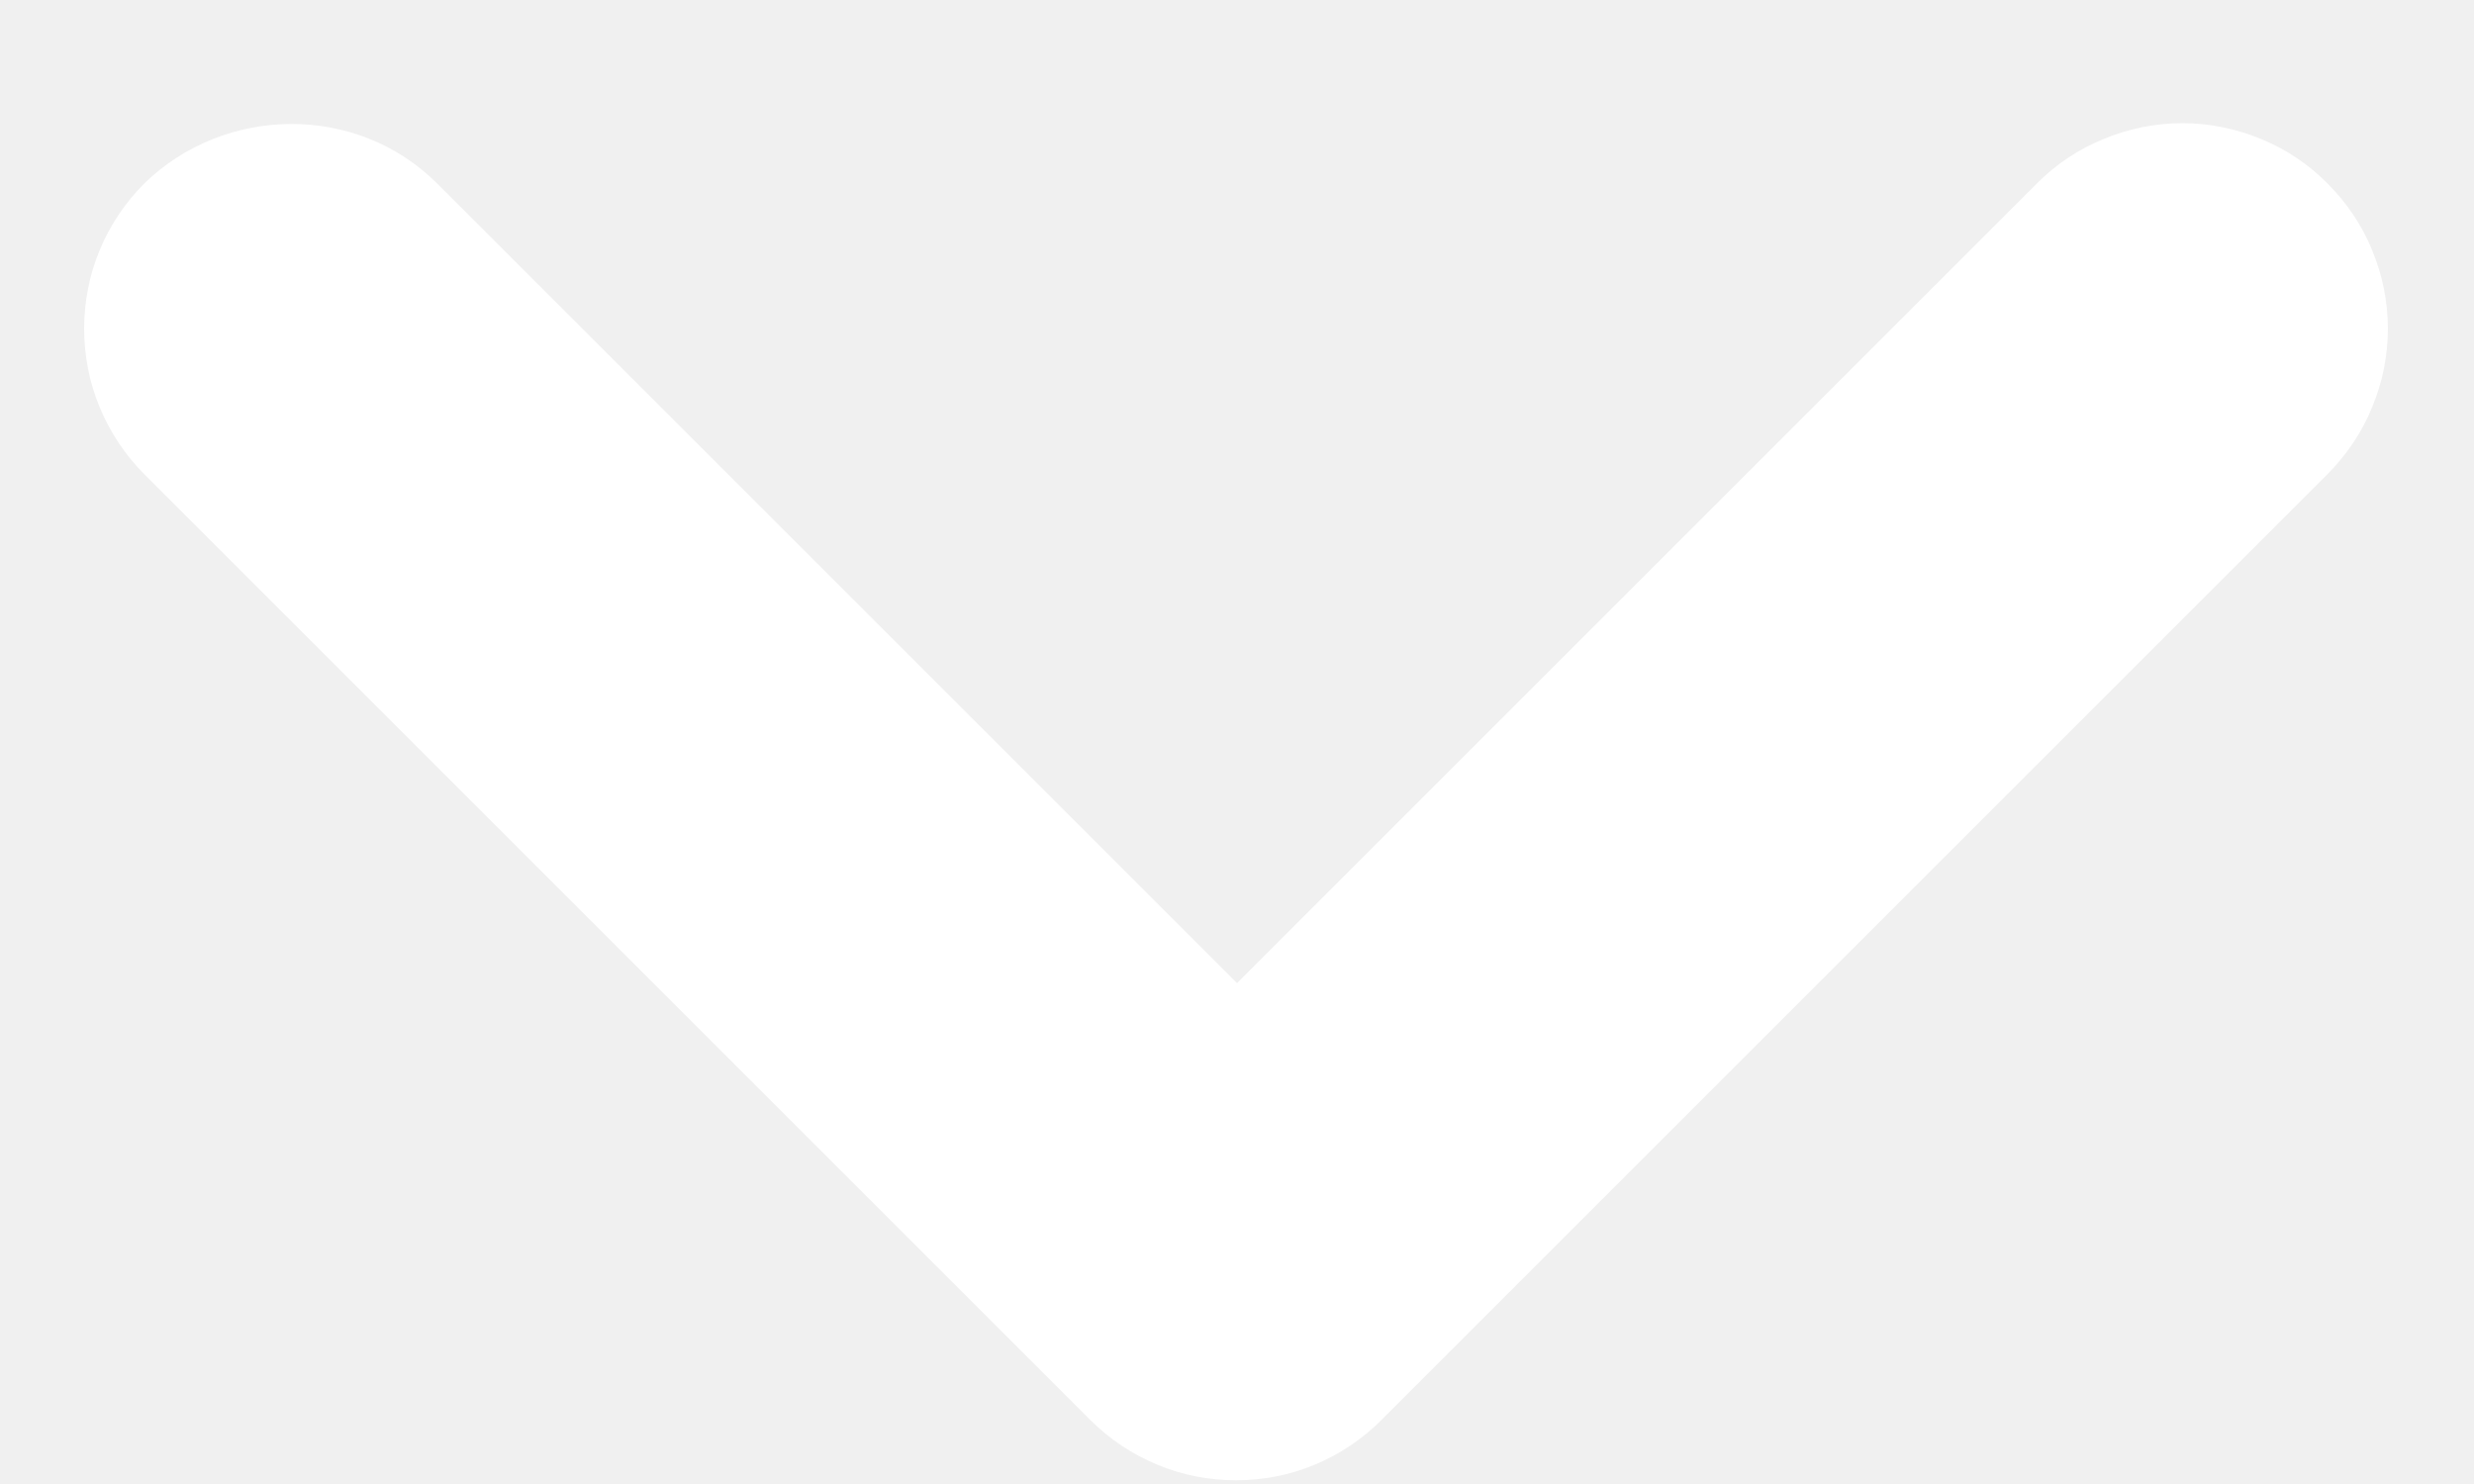
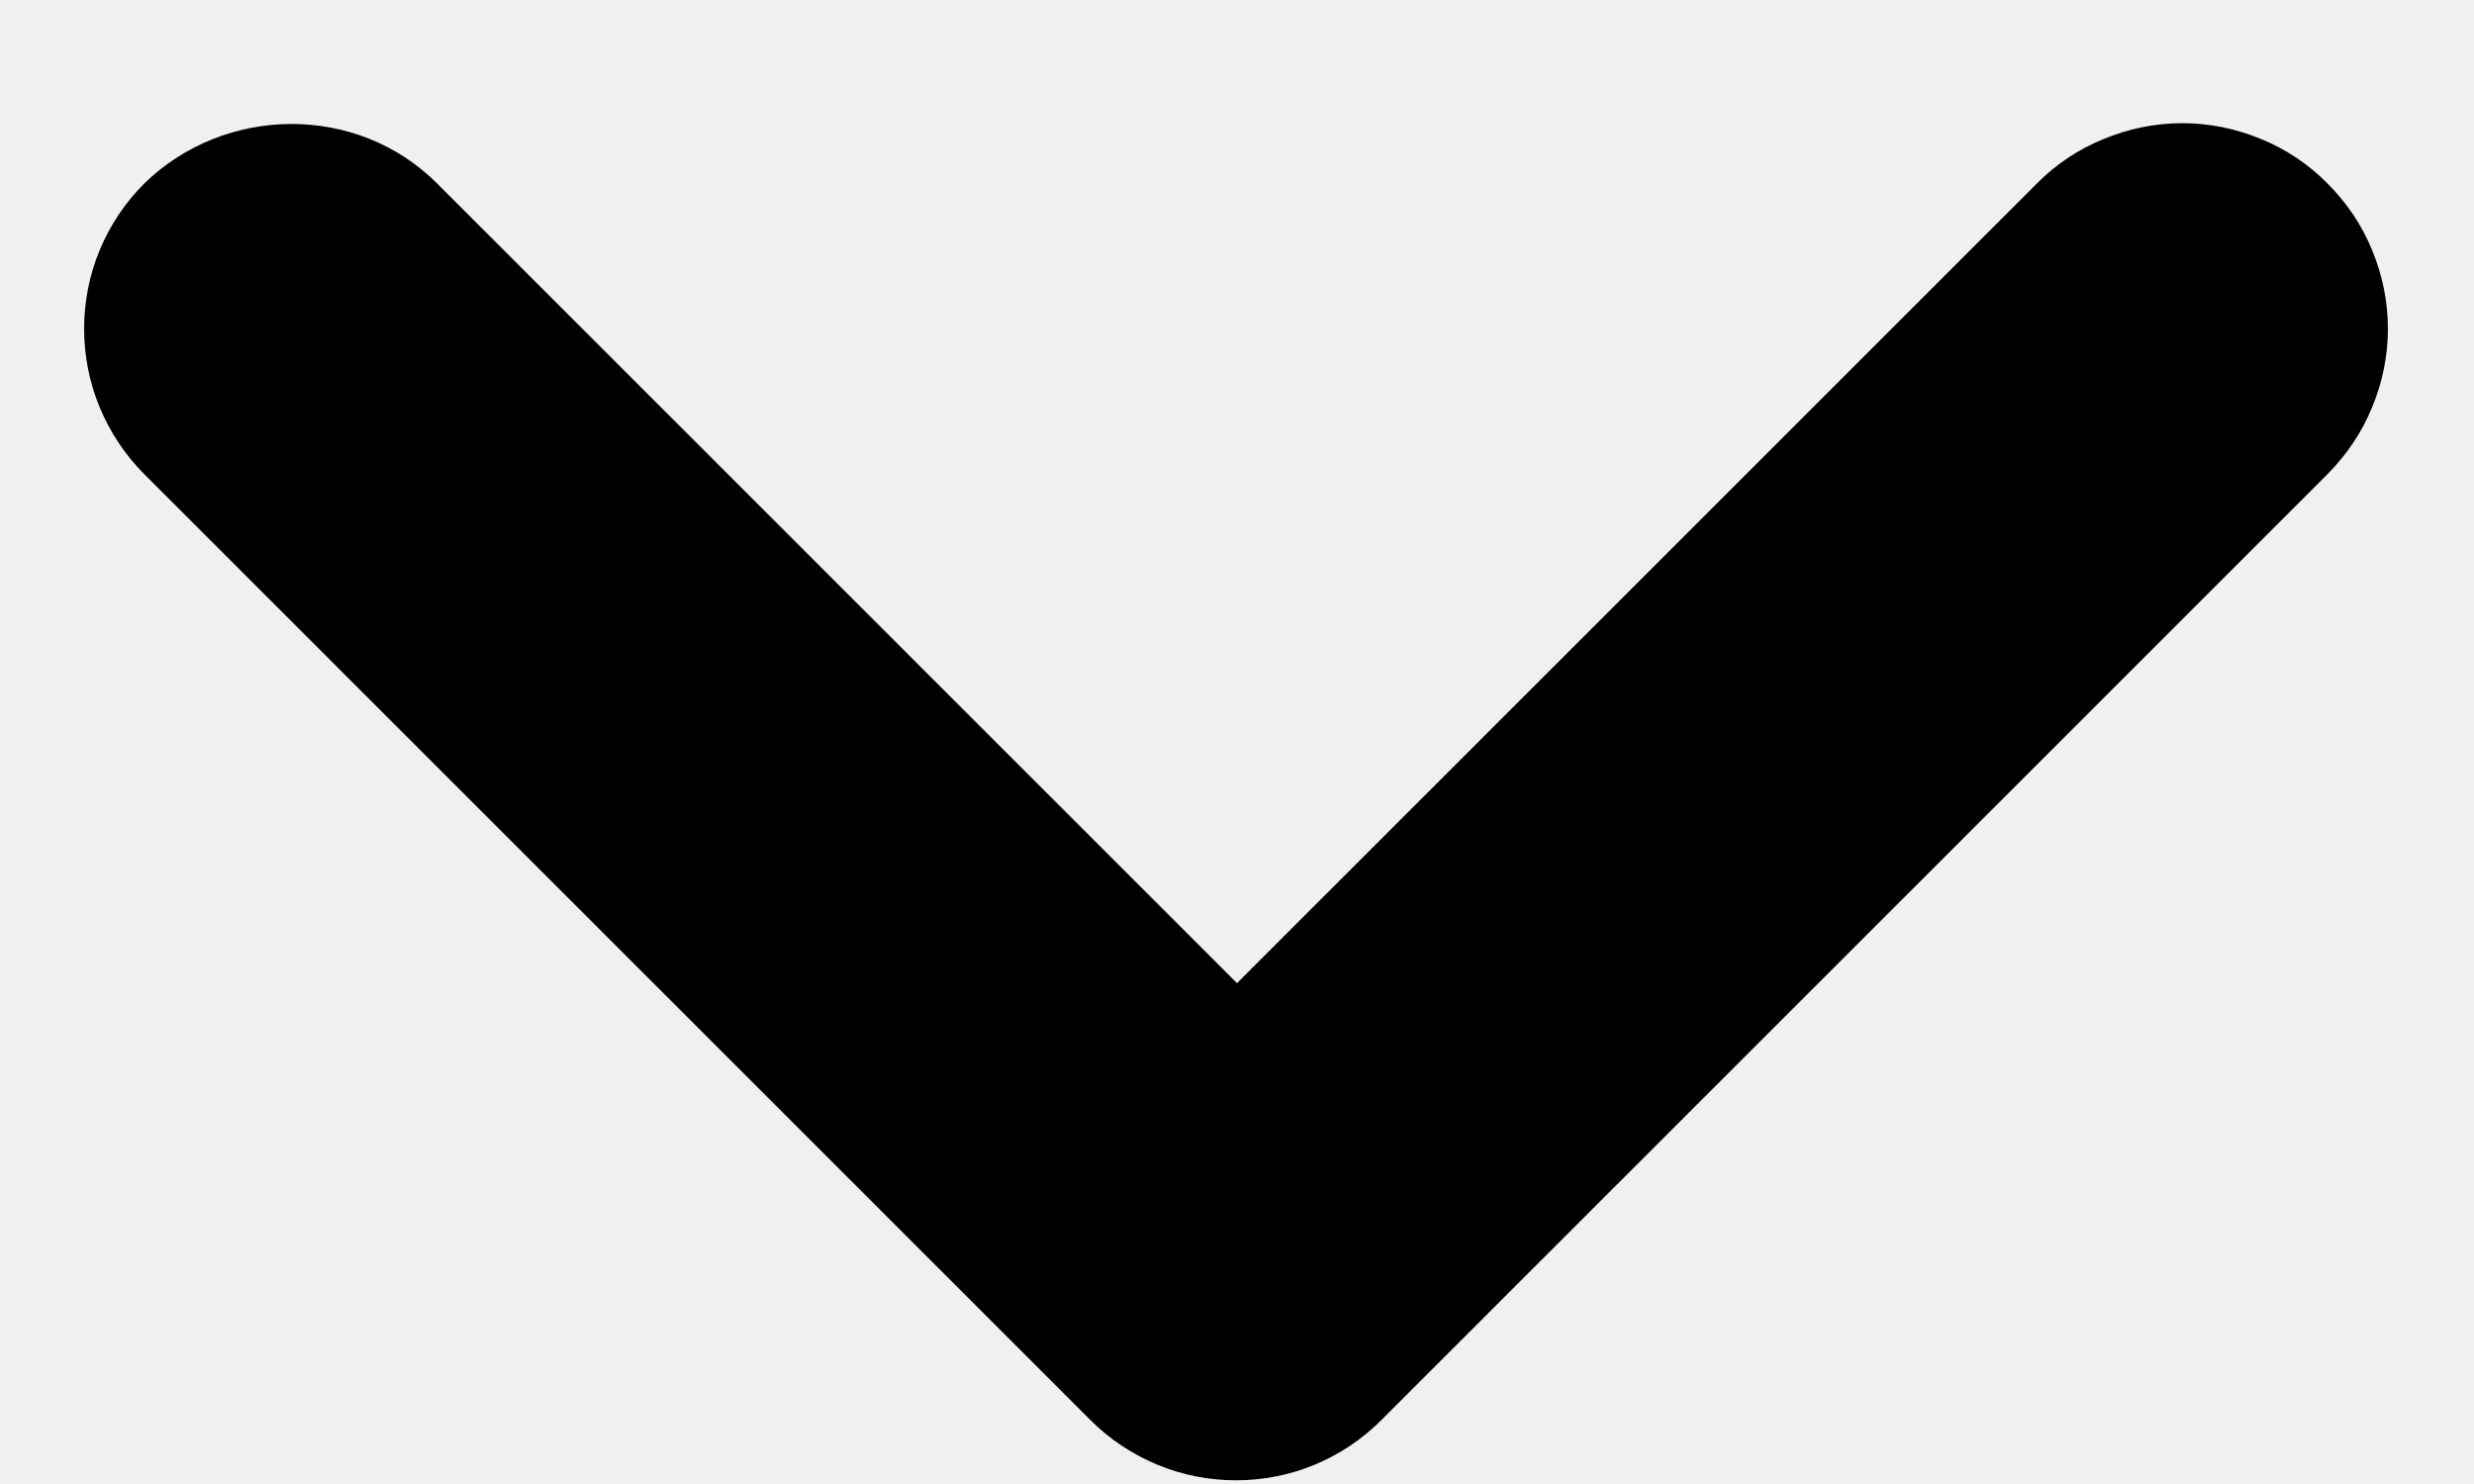
<svg xmlns="http://www.w3.org/2000/svg" width="10" height="6" viewBox="0 0 10 6" fill="none">
-   <path d="M1.767 0.742L5 3.975L8.233 0.742C8.31 0.664 8.402 0.603 8.503 0.562C8.604 0.52 8.712 0.498 8.821 0.498C8.93 0.498 9.038 0.52 9.139 0.562C9.24 0.603 9.331 0.664 9.408 0.742C9.485 0.819 9.547 0.91 9.588 1.011C9.63 1.112 9.652 1.22 9.652 1.329C9.652 1.438 9.63 1.546 9.588 1.647C9.547 1.748 9.485 1.839 9.408 1.917L5.583 5.742C5.506 5.819 5.415 5.88 5.314 5.922C5.213 5.964 5.105 5.985 4.996 5.985C4.887 5.985 4.779 5.964 4.678 5.922C4.577 5.88 4.485 5.819 4.408 5.742L0.583 1.917C0.506 1.84 0.445 1.748 0.403 1.647C0.361 1.546 0.34 1.438 0.34 1.329C0.34 1.22 0.361 1.112 0.403 1.011C0.445 0.91 0.506 0.819 0.583 0.742C0.908 0.425 1.442 0.417 1.767 0.742Z" fill="white" />
+   <path d="M1.767 0.742L5 3.975L8.233 0.742C8.31 0.664 8.402 0.603 8.503 0.562C8.604 0.52 8.712 0.498 8.821 0.498C8.93 0.498 9.038 0.52 9.139 0.562C9.24 0.603 9.331 0.664 9.408 0.742C9.485 0.819 9.547 0.91 9.588 1.011C9.63 1.112 9.652 1.22 9.652 1.329C9.652 1.438 9.63 1.546 9.588 1.647C9.547 1.748 9.485 1.839 9.408 1.917L5.583 5.742C5.506 5.819 5.415 5.88 5.314 5.922C5.213 5.964 5.105 5.985 4.996 5.985C4.887 5.985 4.779 5.964 4.678 5.922C4.577 5.88 4.485 5.819 4.408 5.742L0.583 1.917C0.506 1.84 0.445 1.748 0.403 1.647C0.361 1.546 0.34 1.438 0.34 1.329C0.34 1.22 0.361 1.112 0.403 1.011C0.445 0.91 0.506 0.819 0.583 0.742C0.908 0.425 1.442 0.417 1.767 0.742Z" fill="black" />
</svg>
